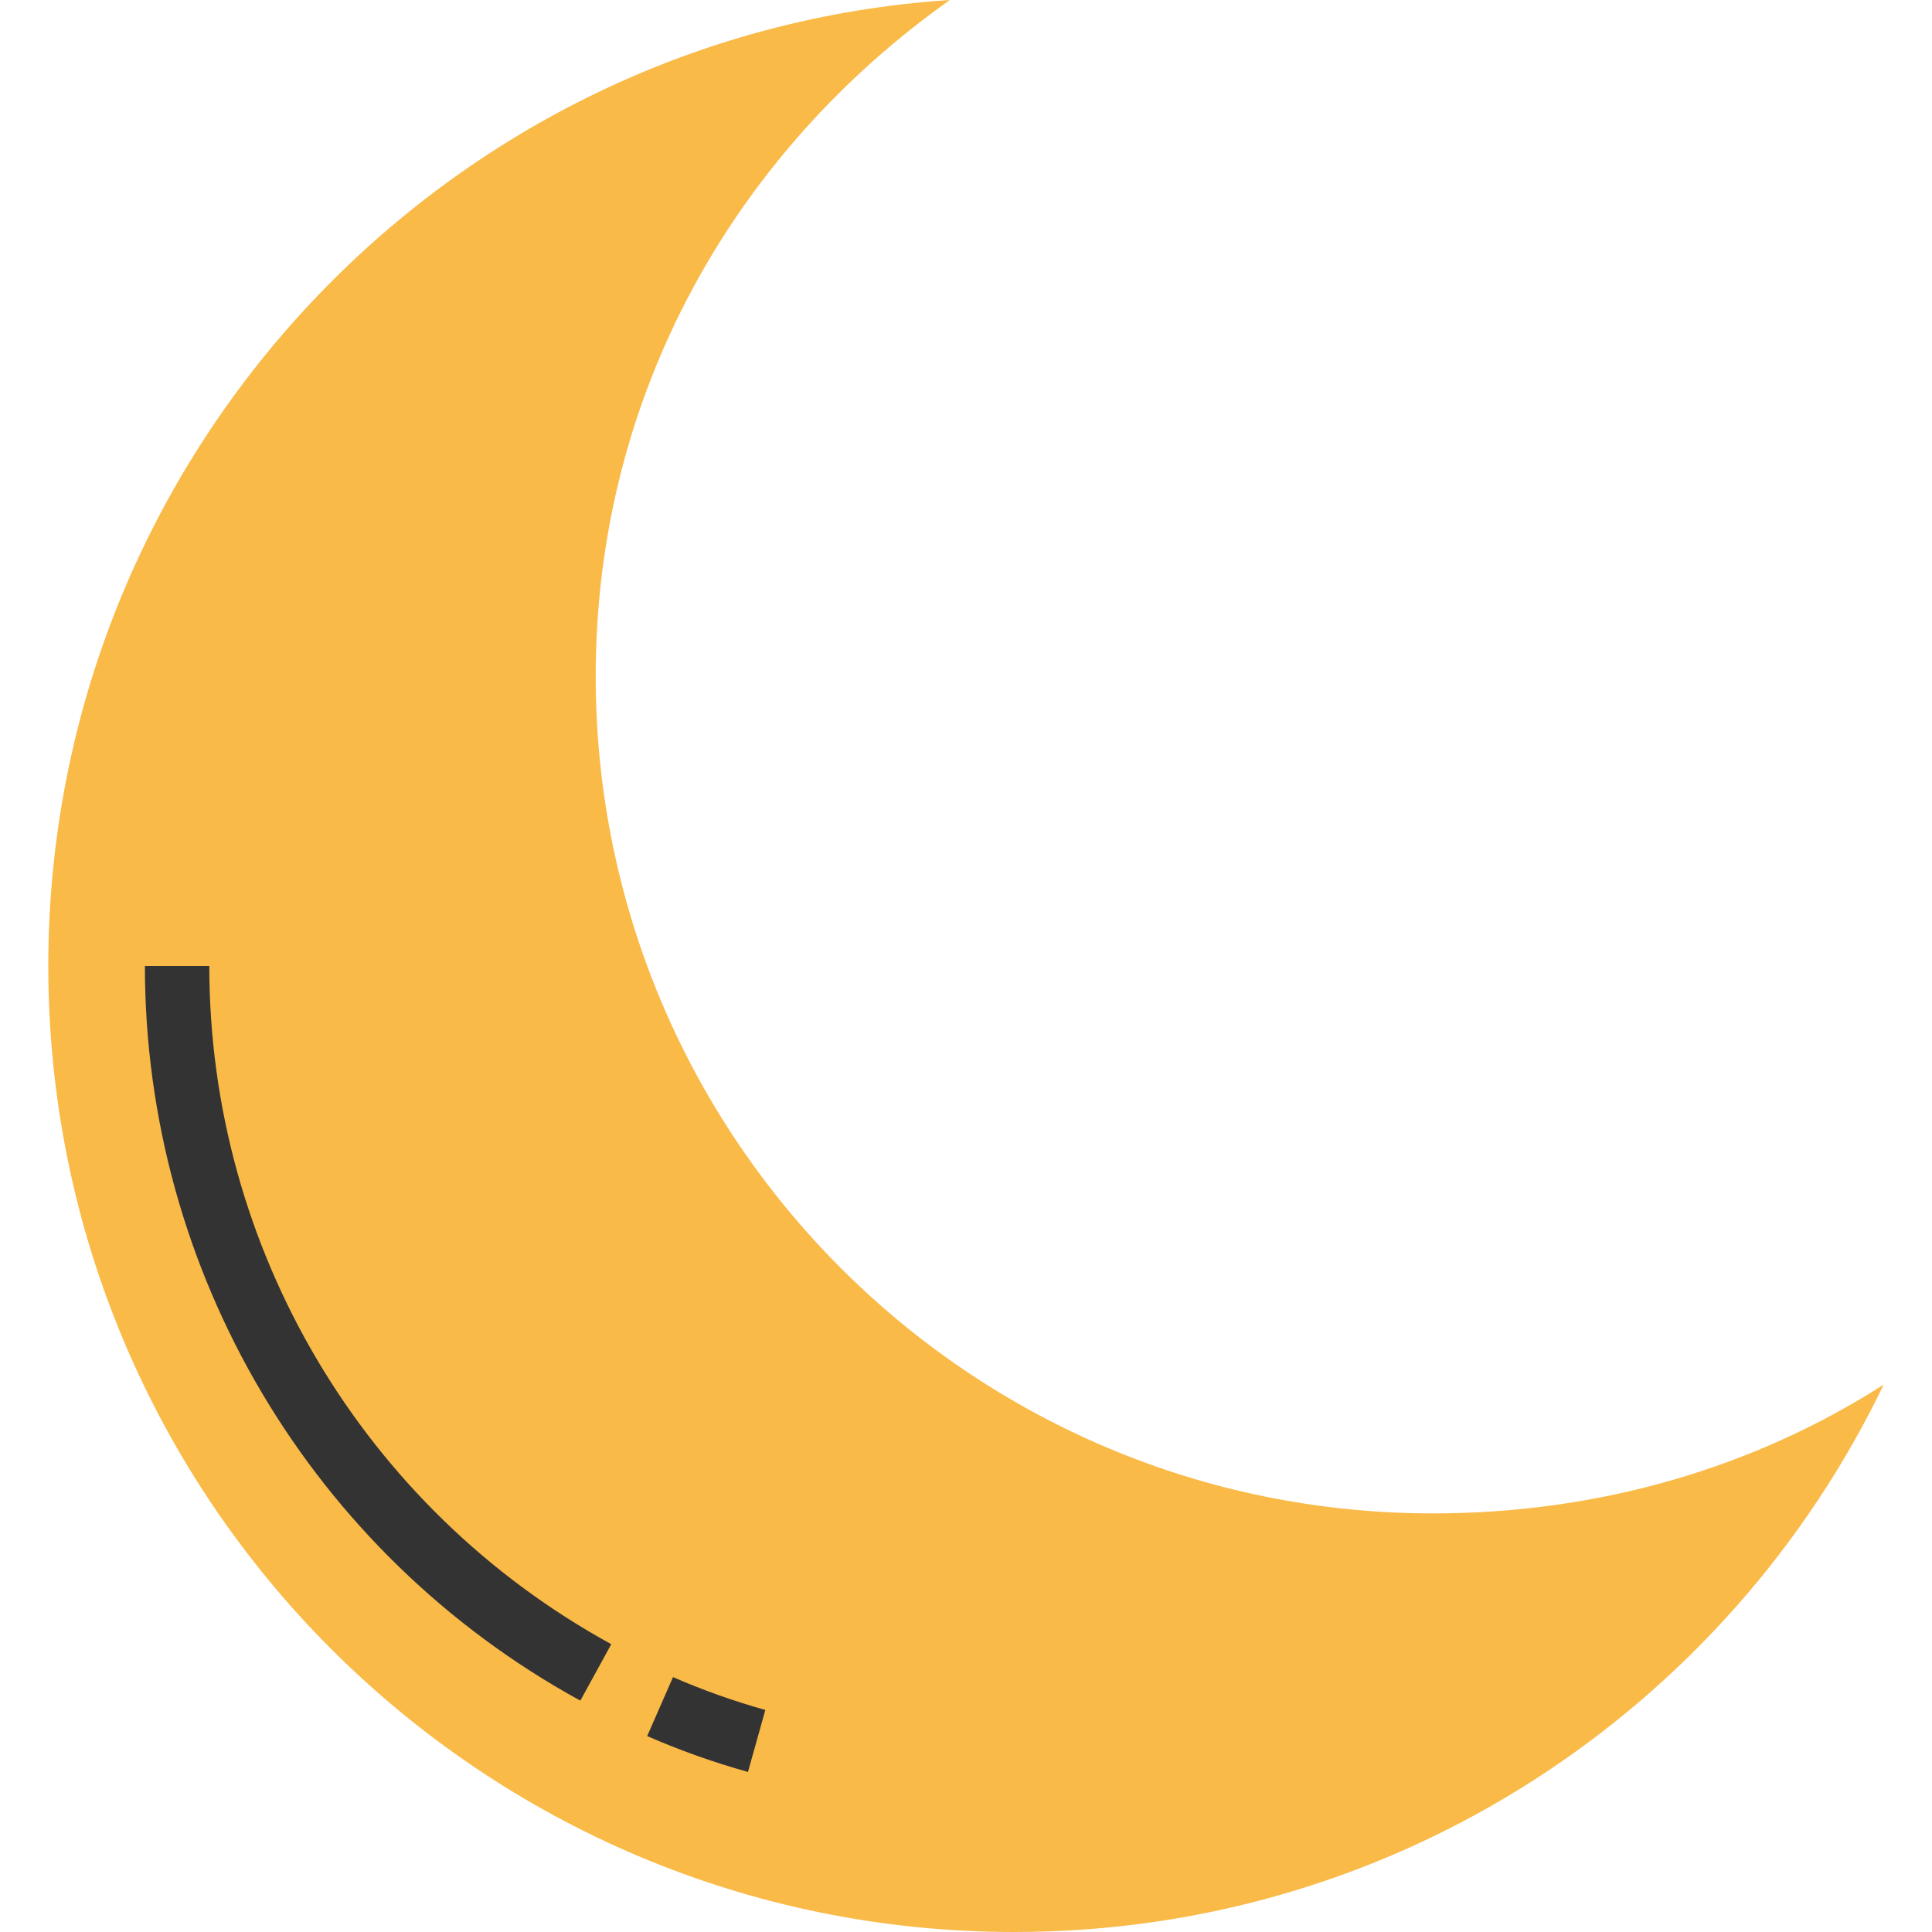
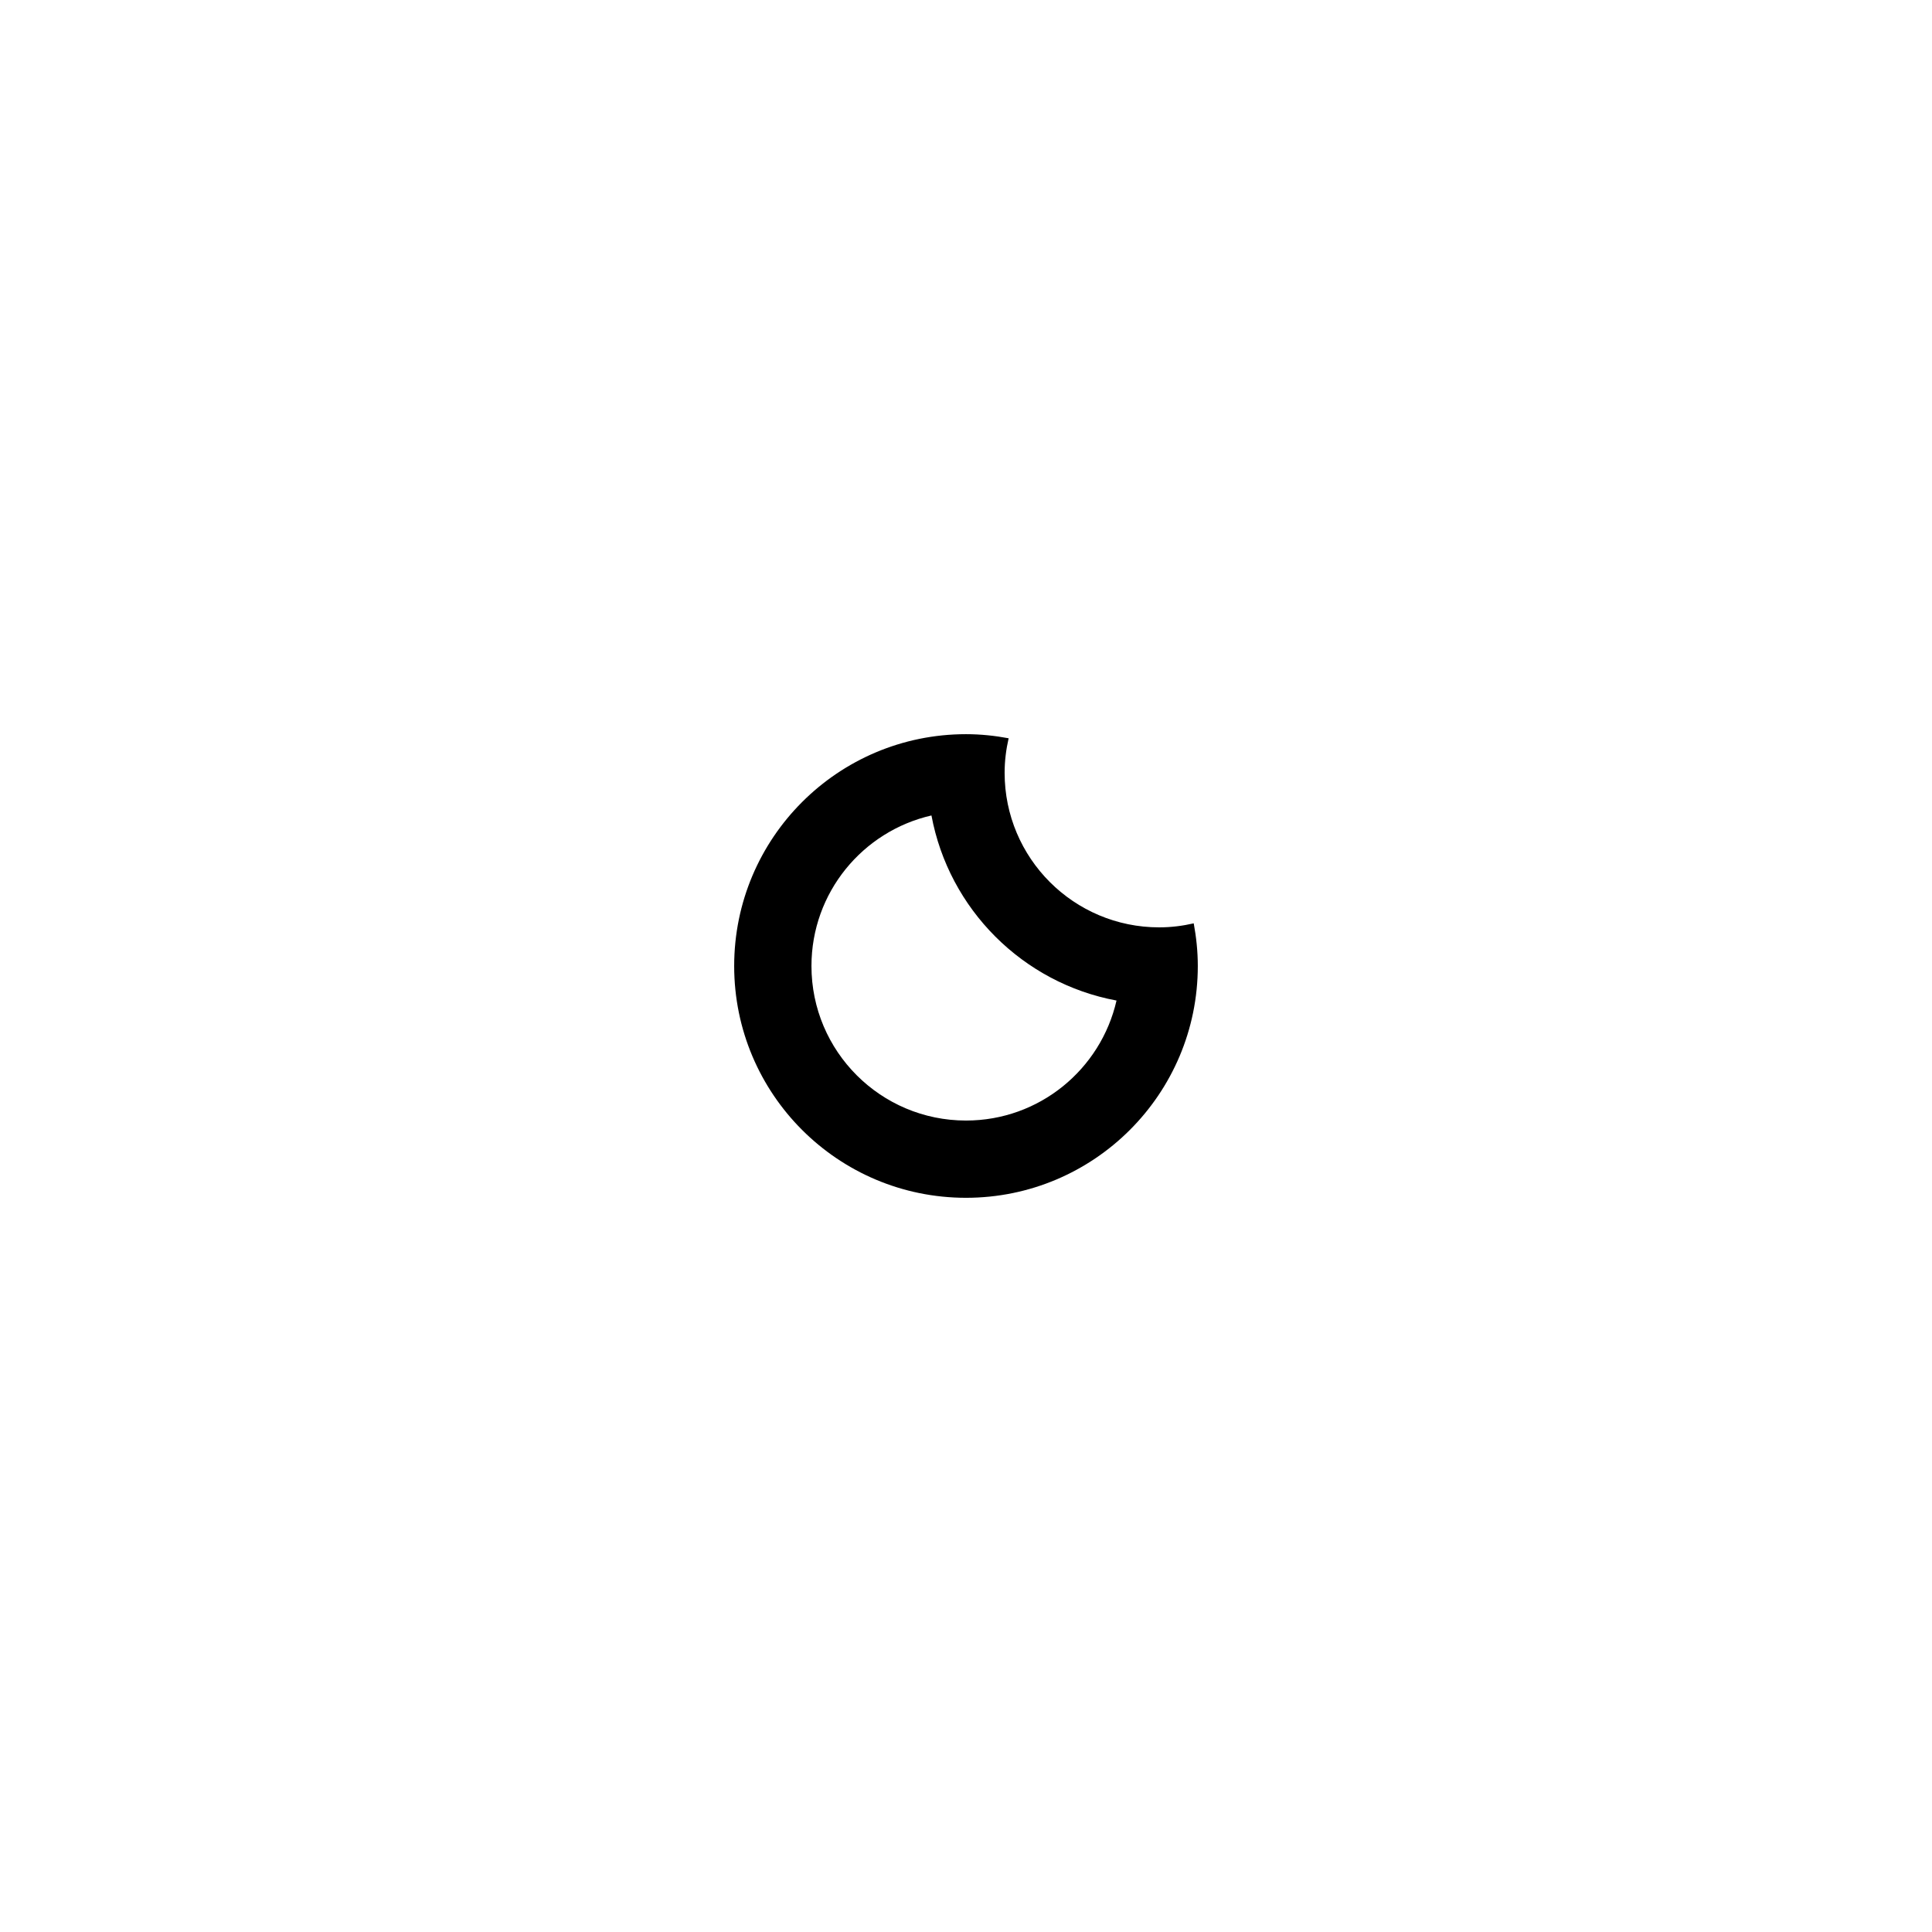
- <svg xmlns="http://www.w3.org/2000/svg" version="1.1" id="Layer_1" x="0px" y="0px" viewBox="0 0 281.139 281.139" style="enable-background:new 0 0 281.139 281.139;" xml:space="preserve">
-   <g>
-     <g>
-       <path style="fill:#F9BA48;" d="M274.111,201.483c-18.935,12.122-41.449,18.743-65.599,18.743    c-67.281,0-121.827-54.546-121.827-121.827c0-41.107,20.359-76.339,51.542-98.399C64.961,4.821,7.028,66.086,7.028,140.569    c0,77.632,62.938,140.57,140.57,140.57C203.409,281.139,251.413,248.616,274.111,201.483z" />
-       <path style="fill:#333333;" d="M108.842,257.851c-5.032-1.41-9.966-3.168-14.666-5.22l3.758-8.584    c4.297,1.879,8.818,3.486,13.434,4.784L108.842,257.851z" />
-       <path style="fill:#333333;" d="M84.449,247.473c-39.083-21.414-63.364-62.376-63.364-106.904h9.371    c0,41.103,22.416,78.921,58.496,98.69L84.449,247.473z" />
-     </g>
-   </g>
-   <g>
- </g>
-   <g>
- </g>
-   <g>
- </g>
-   <g>
- </g>
-   <g>
- </g>
-   <g>
- </g>
-   <g>
- </g>
-   <g>
- </g>
-   <g>
- </g>
-   <g>
- </g>
-   <g>
- </g>
-   <g>
- </g>
-   <g>
- </g>
-   <g>
- </g>
-   <g>
- </g>
+ <svg xmlns="http://www.w3.org/2000/svg" version="1.1" id="Layer_1" x="0px" y="0px" width="100px" height="100px" viewBox="0 0 100 100" enable-background="new 0 0 100 100" xml:space="preserve">
+   <path fill-rule="evenodd" clip-rule="evenodd" d="M50,61.998c-6.627,0-11.999-5.372-11.999-11.998  c0-6.627,5.372-11.999,11.999-11.999c0.755,0,1.491,0.078,2.207,0.212c-0.132,0.576-0.208,1.173-0.208,1.788  c0,4.418,3.582,7.999,8,7.999c0.615,0,1.212-0.076,1.788-0.208c0.133,0.717,0.211,1.452,0.211,2.208  C61.998,56.626,56.626,61.998,50,61.998z M48.212,42.208c-3.556,0.813-6.211,3.989-6.211,7.792c0,4.417,3.581,7.999,7.999,7.999  c3.802,0,6.978-2.655,7.791-6.211C52.937,50.884,49.115,47.062,48.212,42.208z" />
</svg>
